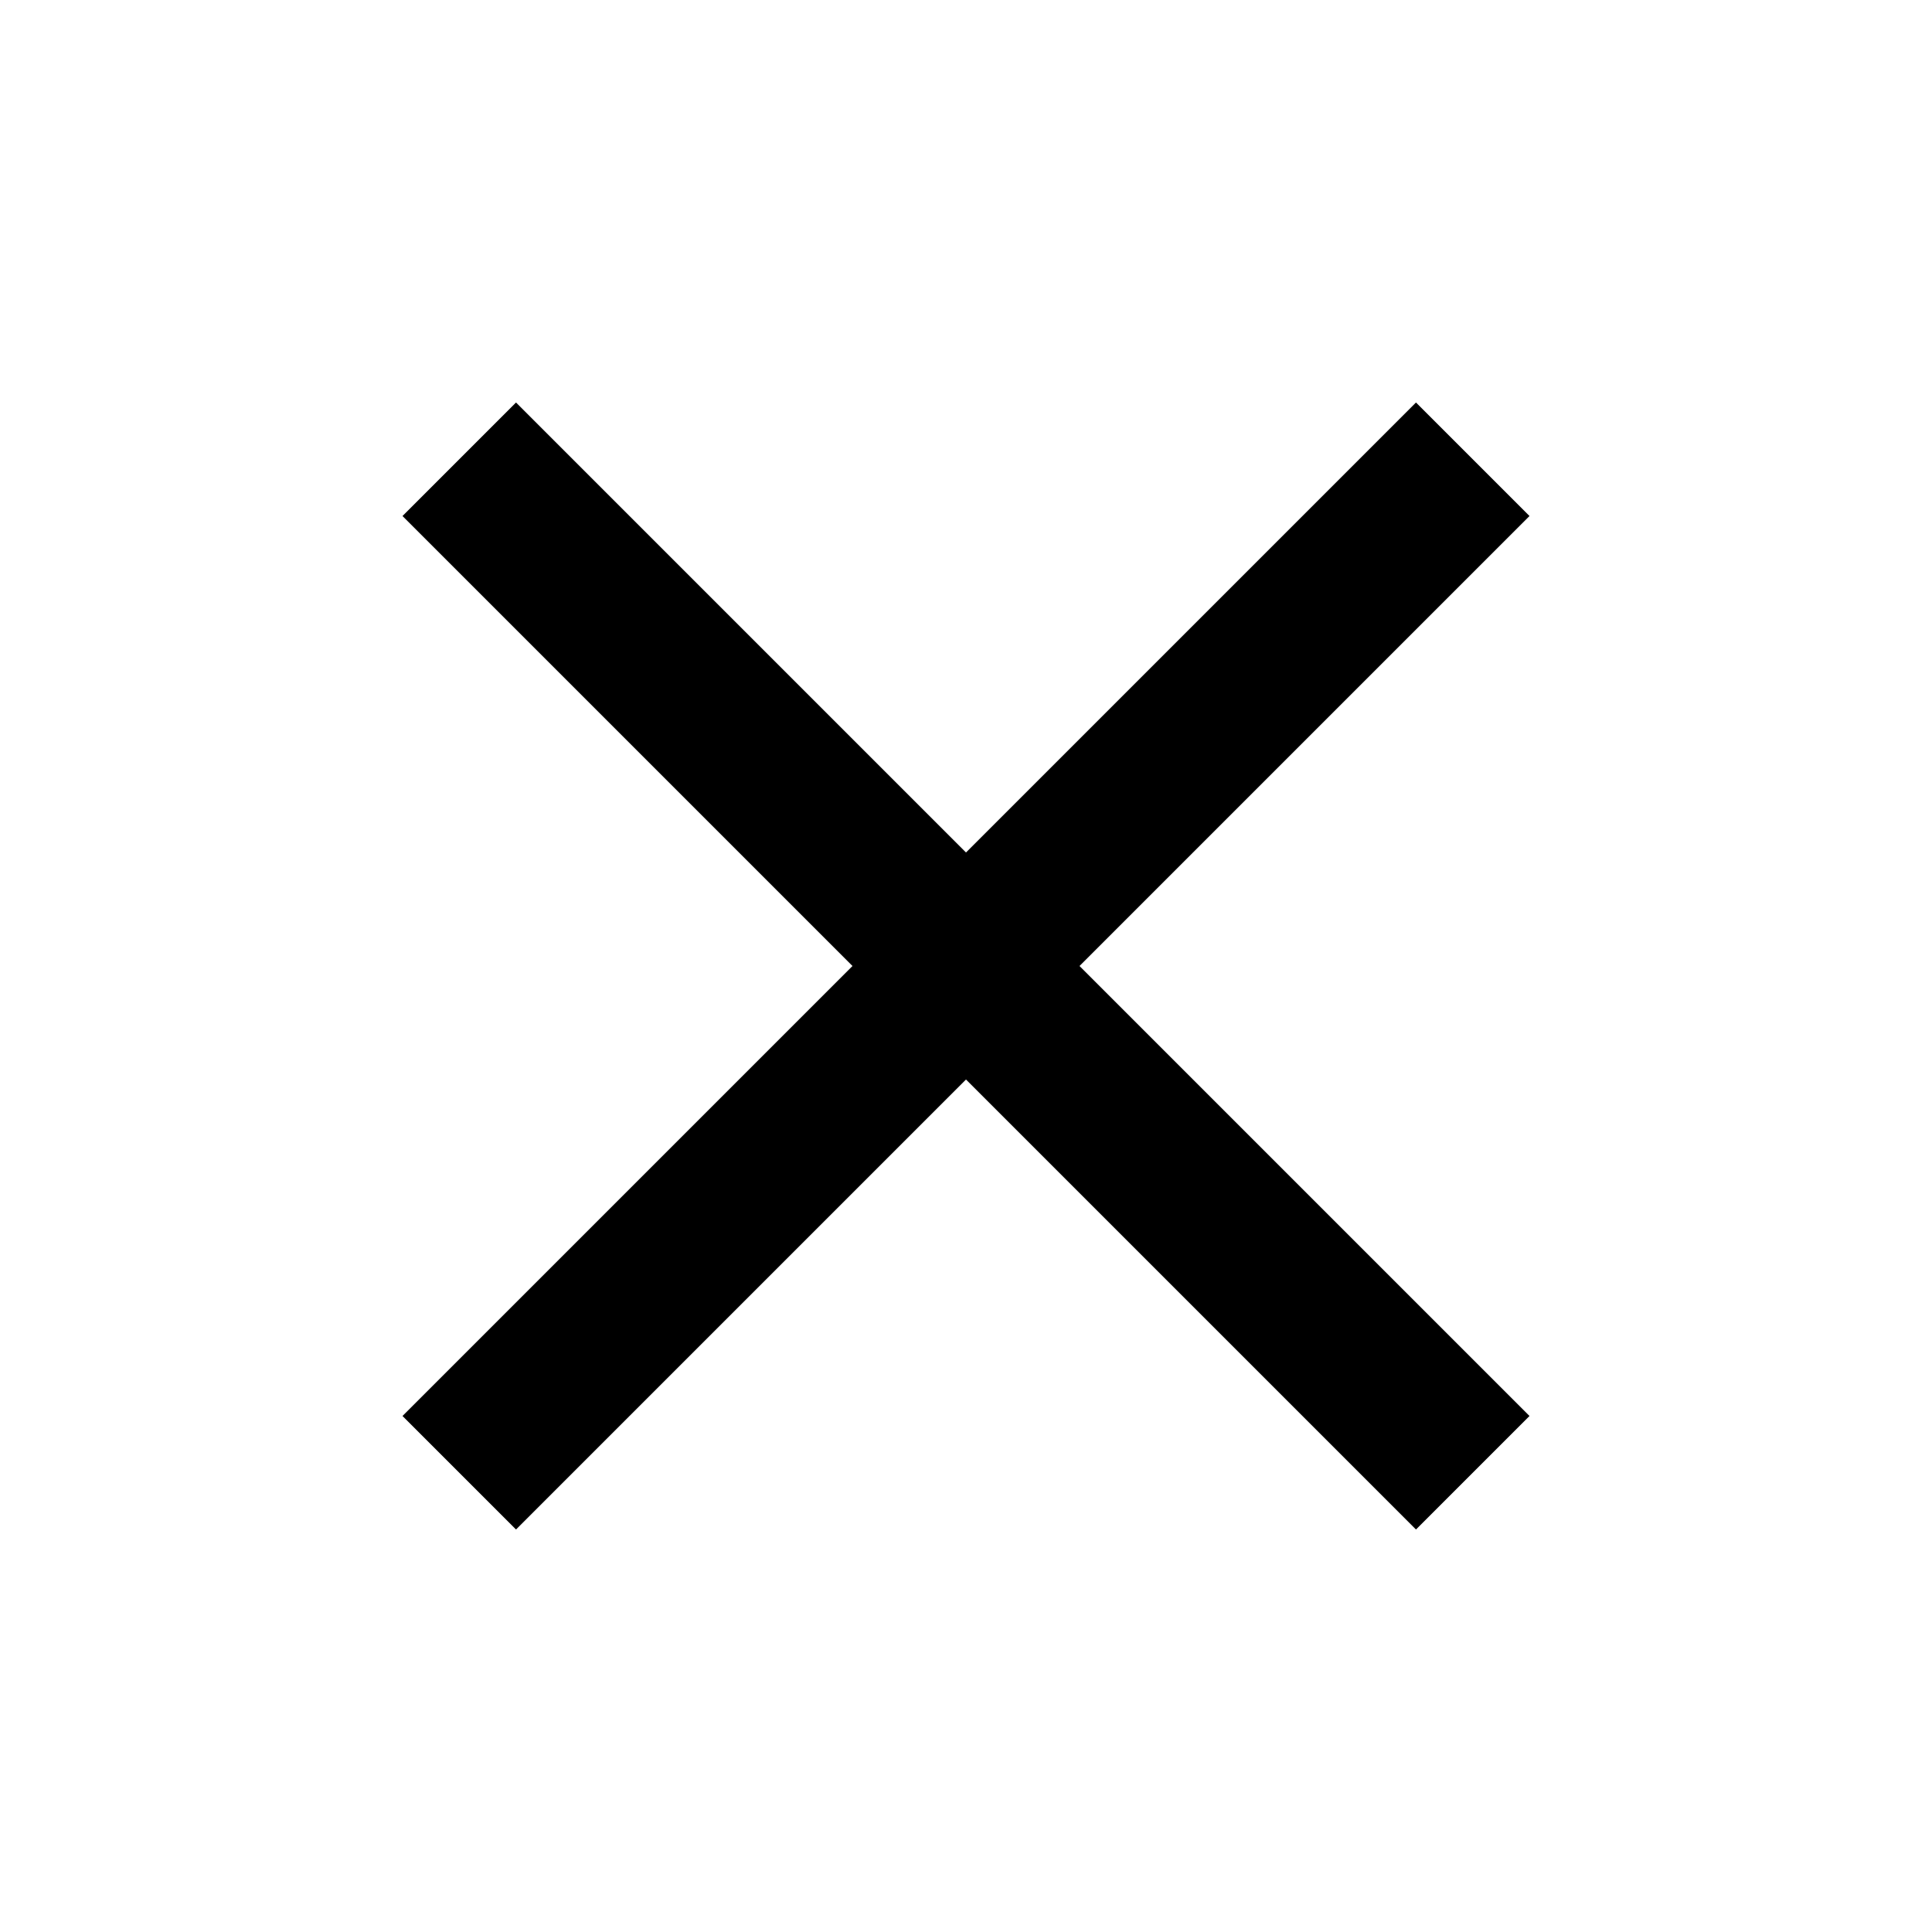
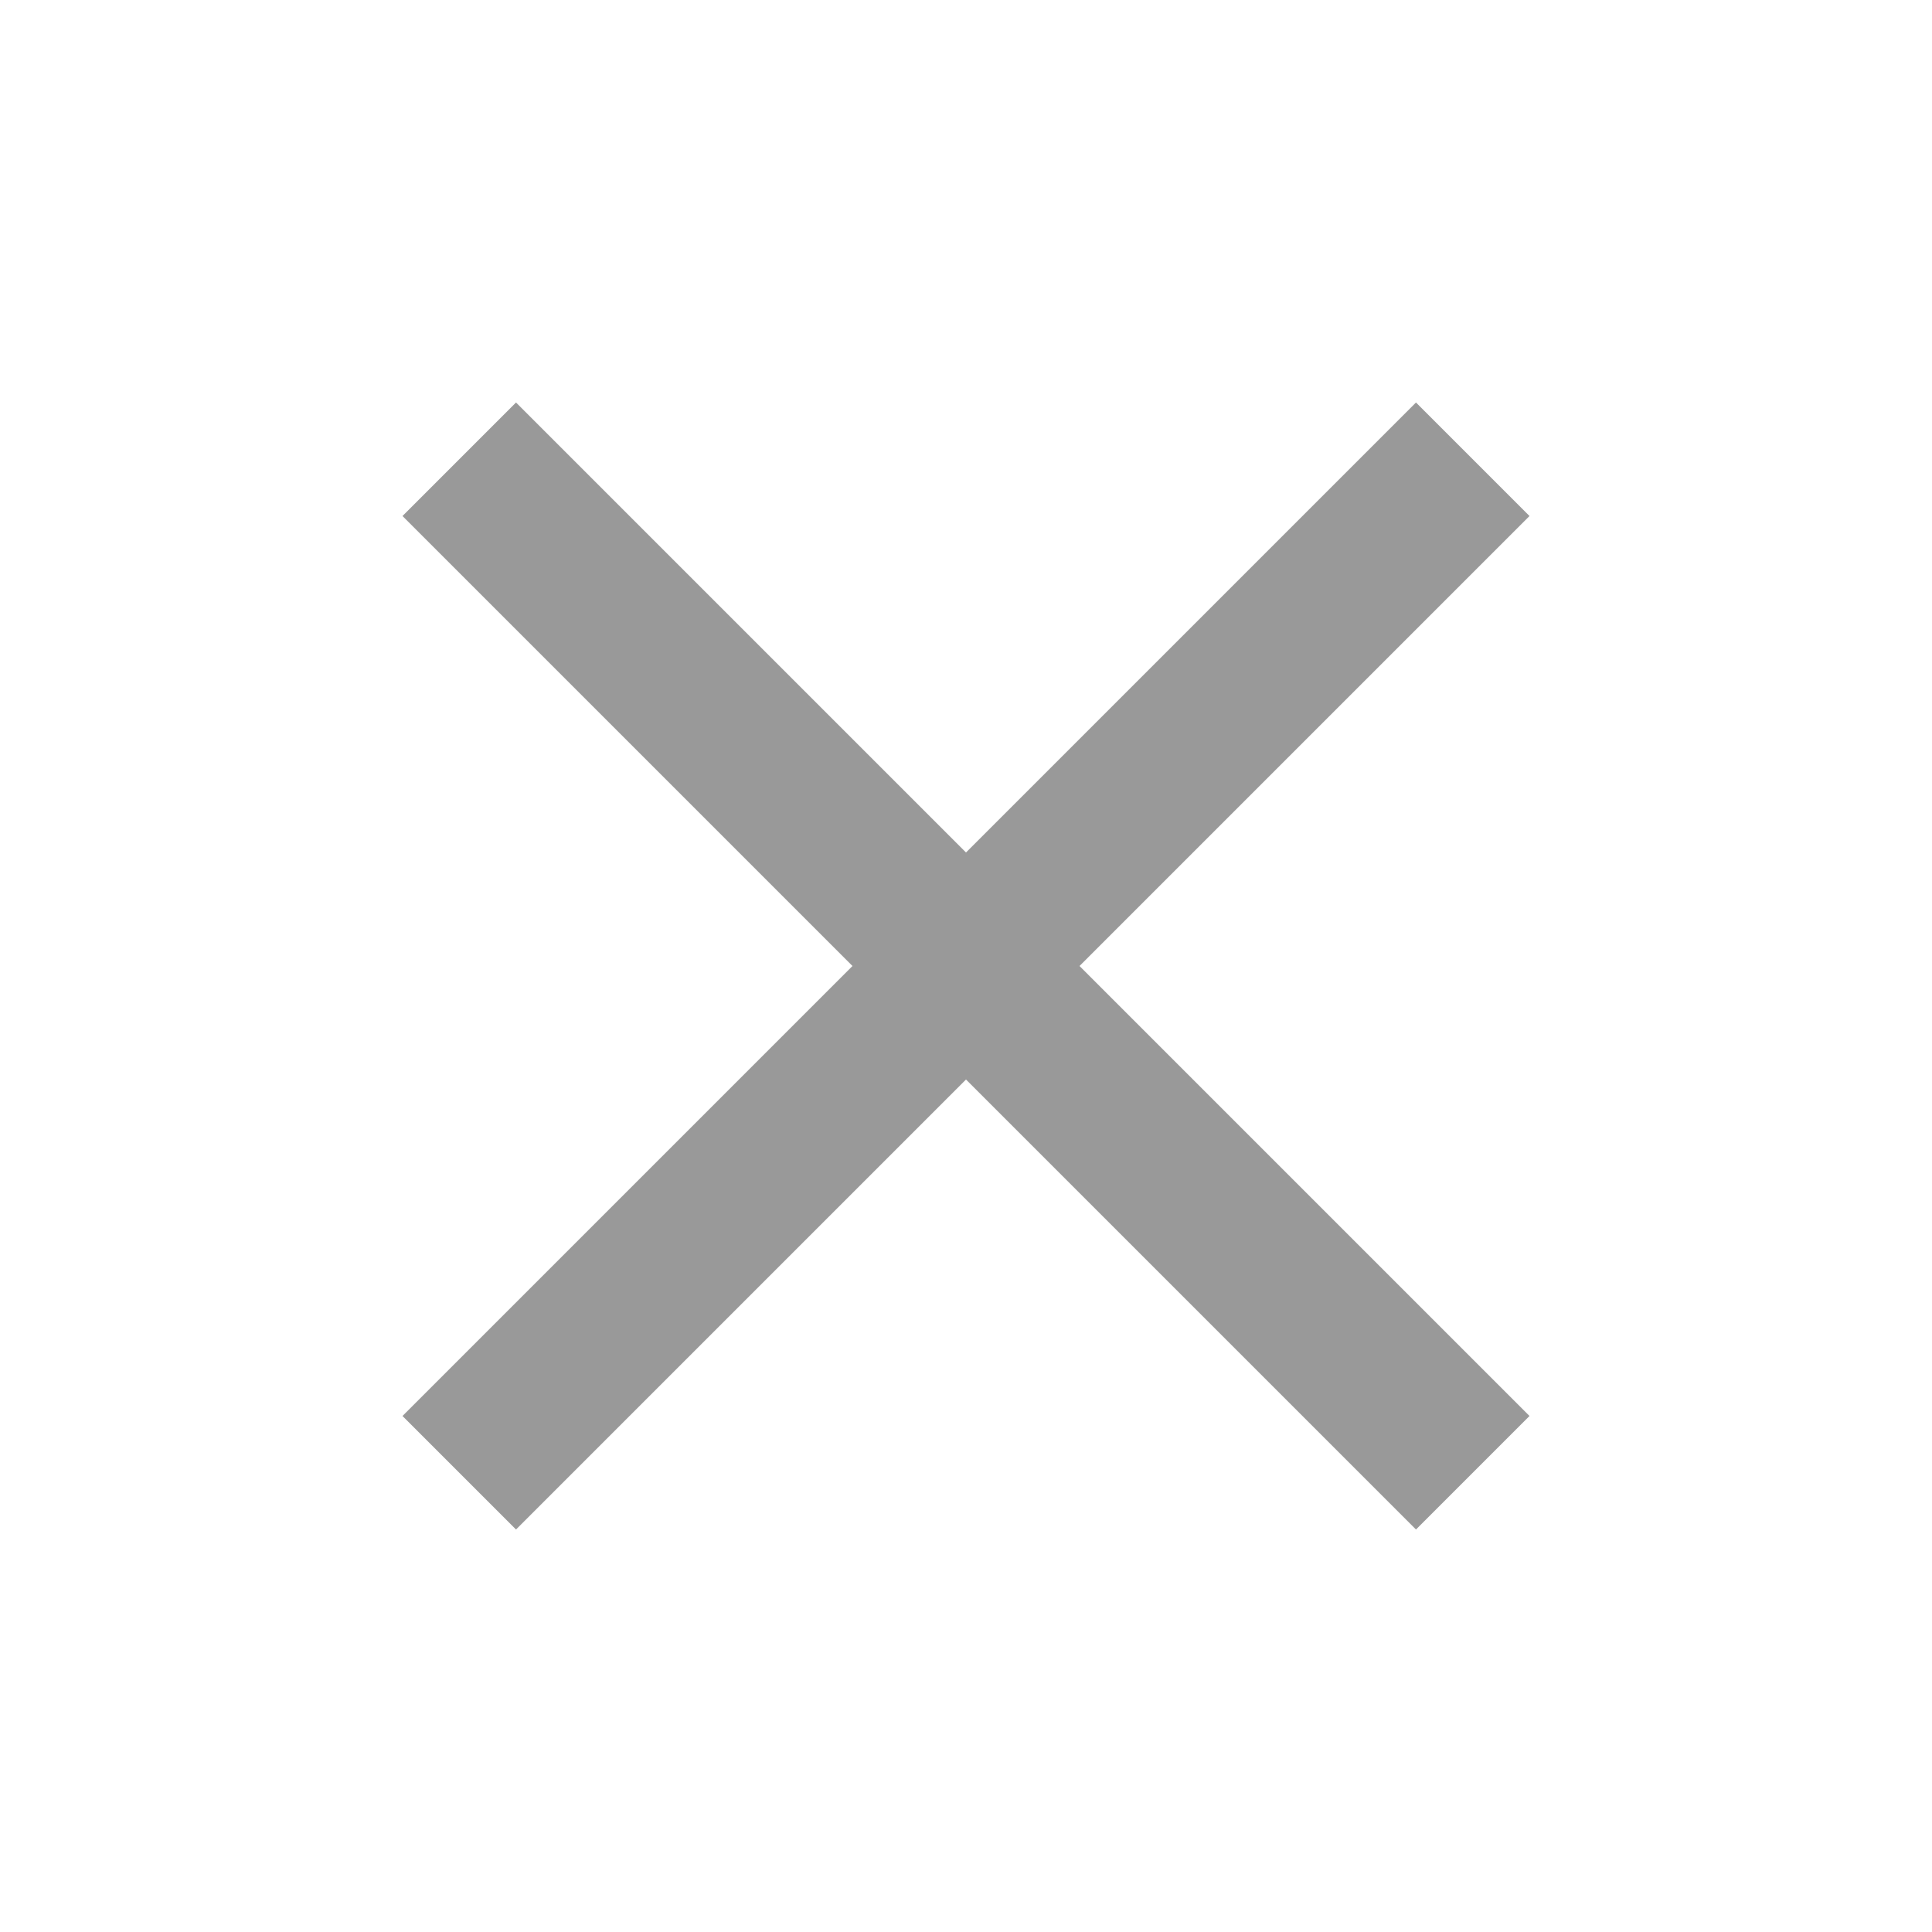
<svg xmlns="http://www.w3.org/2000/svg" version="1.1" width="24" height="24" viewBox="0 0 24 24">
-   <path d="M19,6.41L17.59,5L12,10.59L6.41,5L5,6.41L10.59,12L5,17.59L6.41,19L12,13.41L17.59,19L19,17.59L13.41,12L19,6.41Z" />
+   <path d="M19,6.41L17.59,5L12,10.59L6.41,5L5,6.41L10.59,12L5,17.59L6.41,19L12,13.41L17.59,19L19,17.59L13.41,12L19,6.41Z" fill="#999999" />
</svg>
